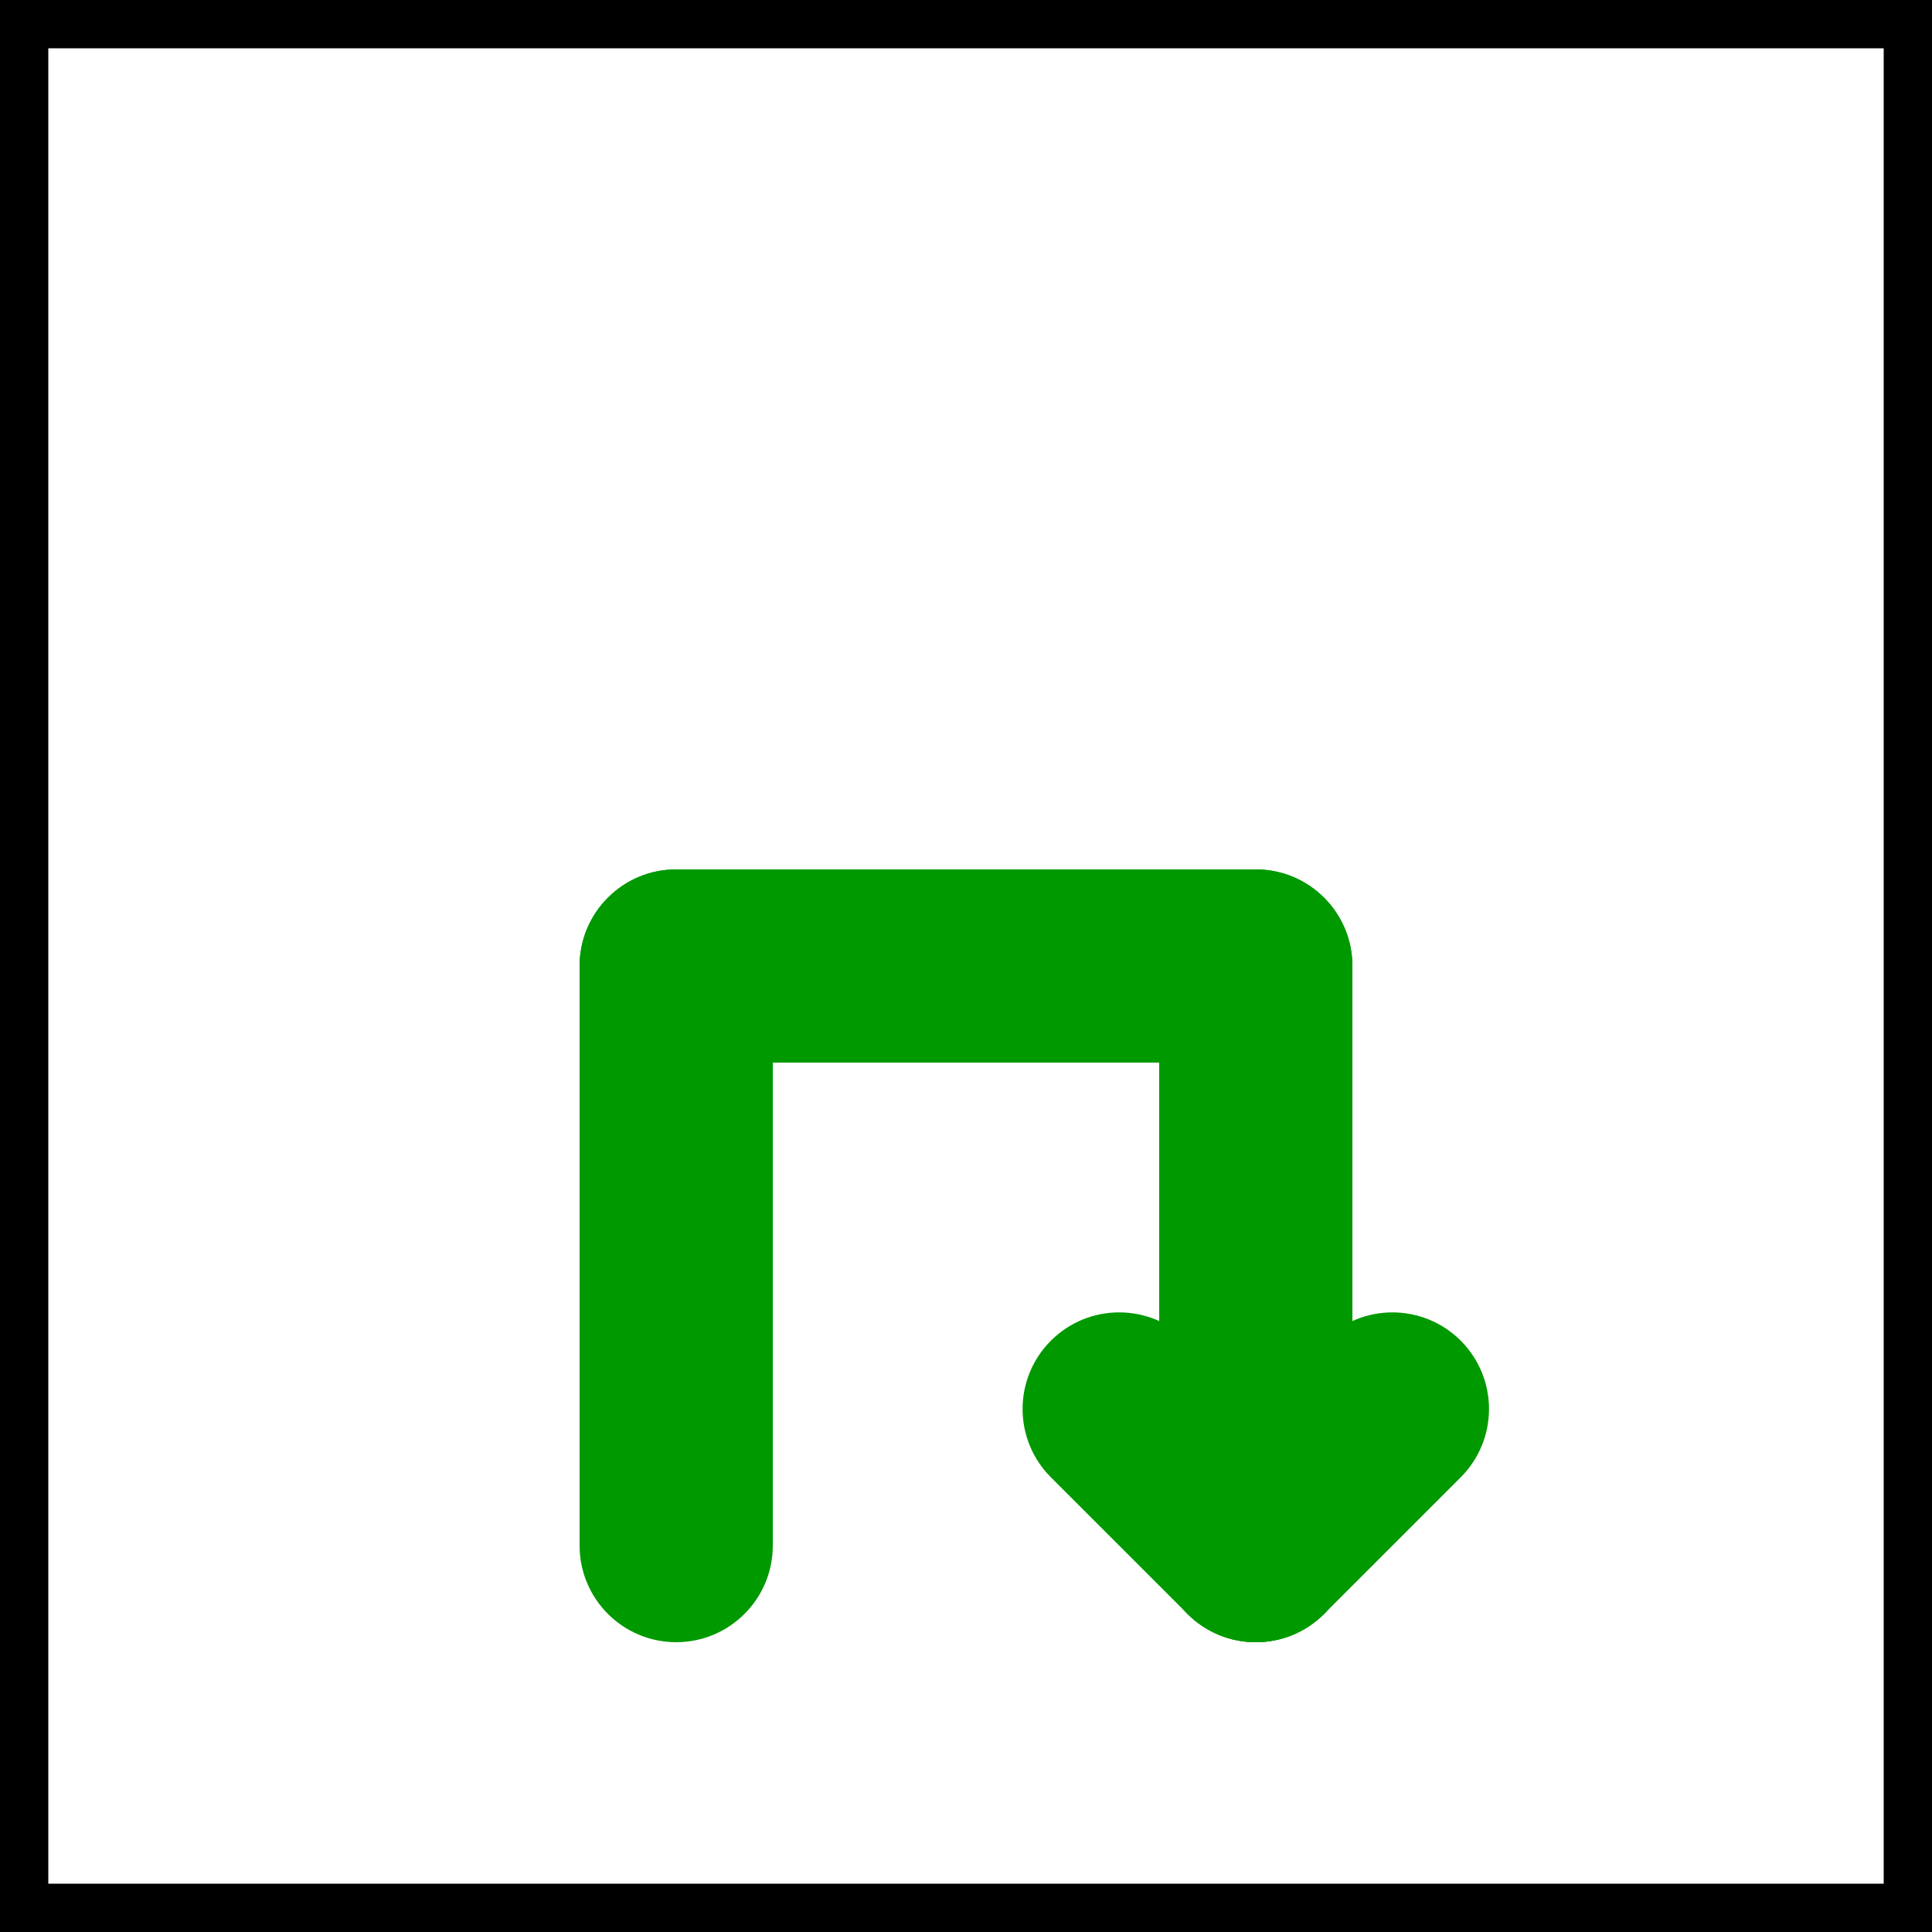
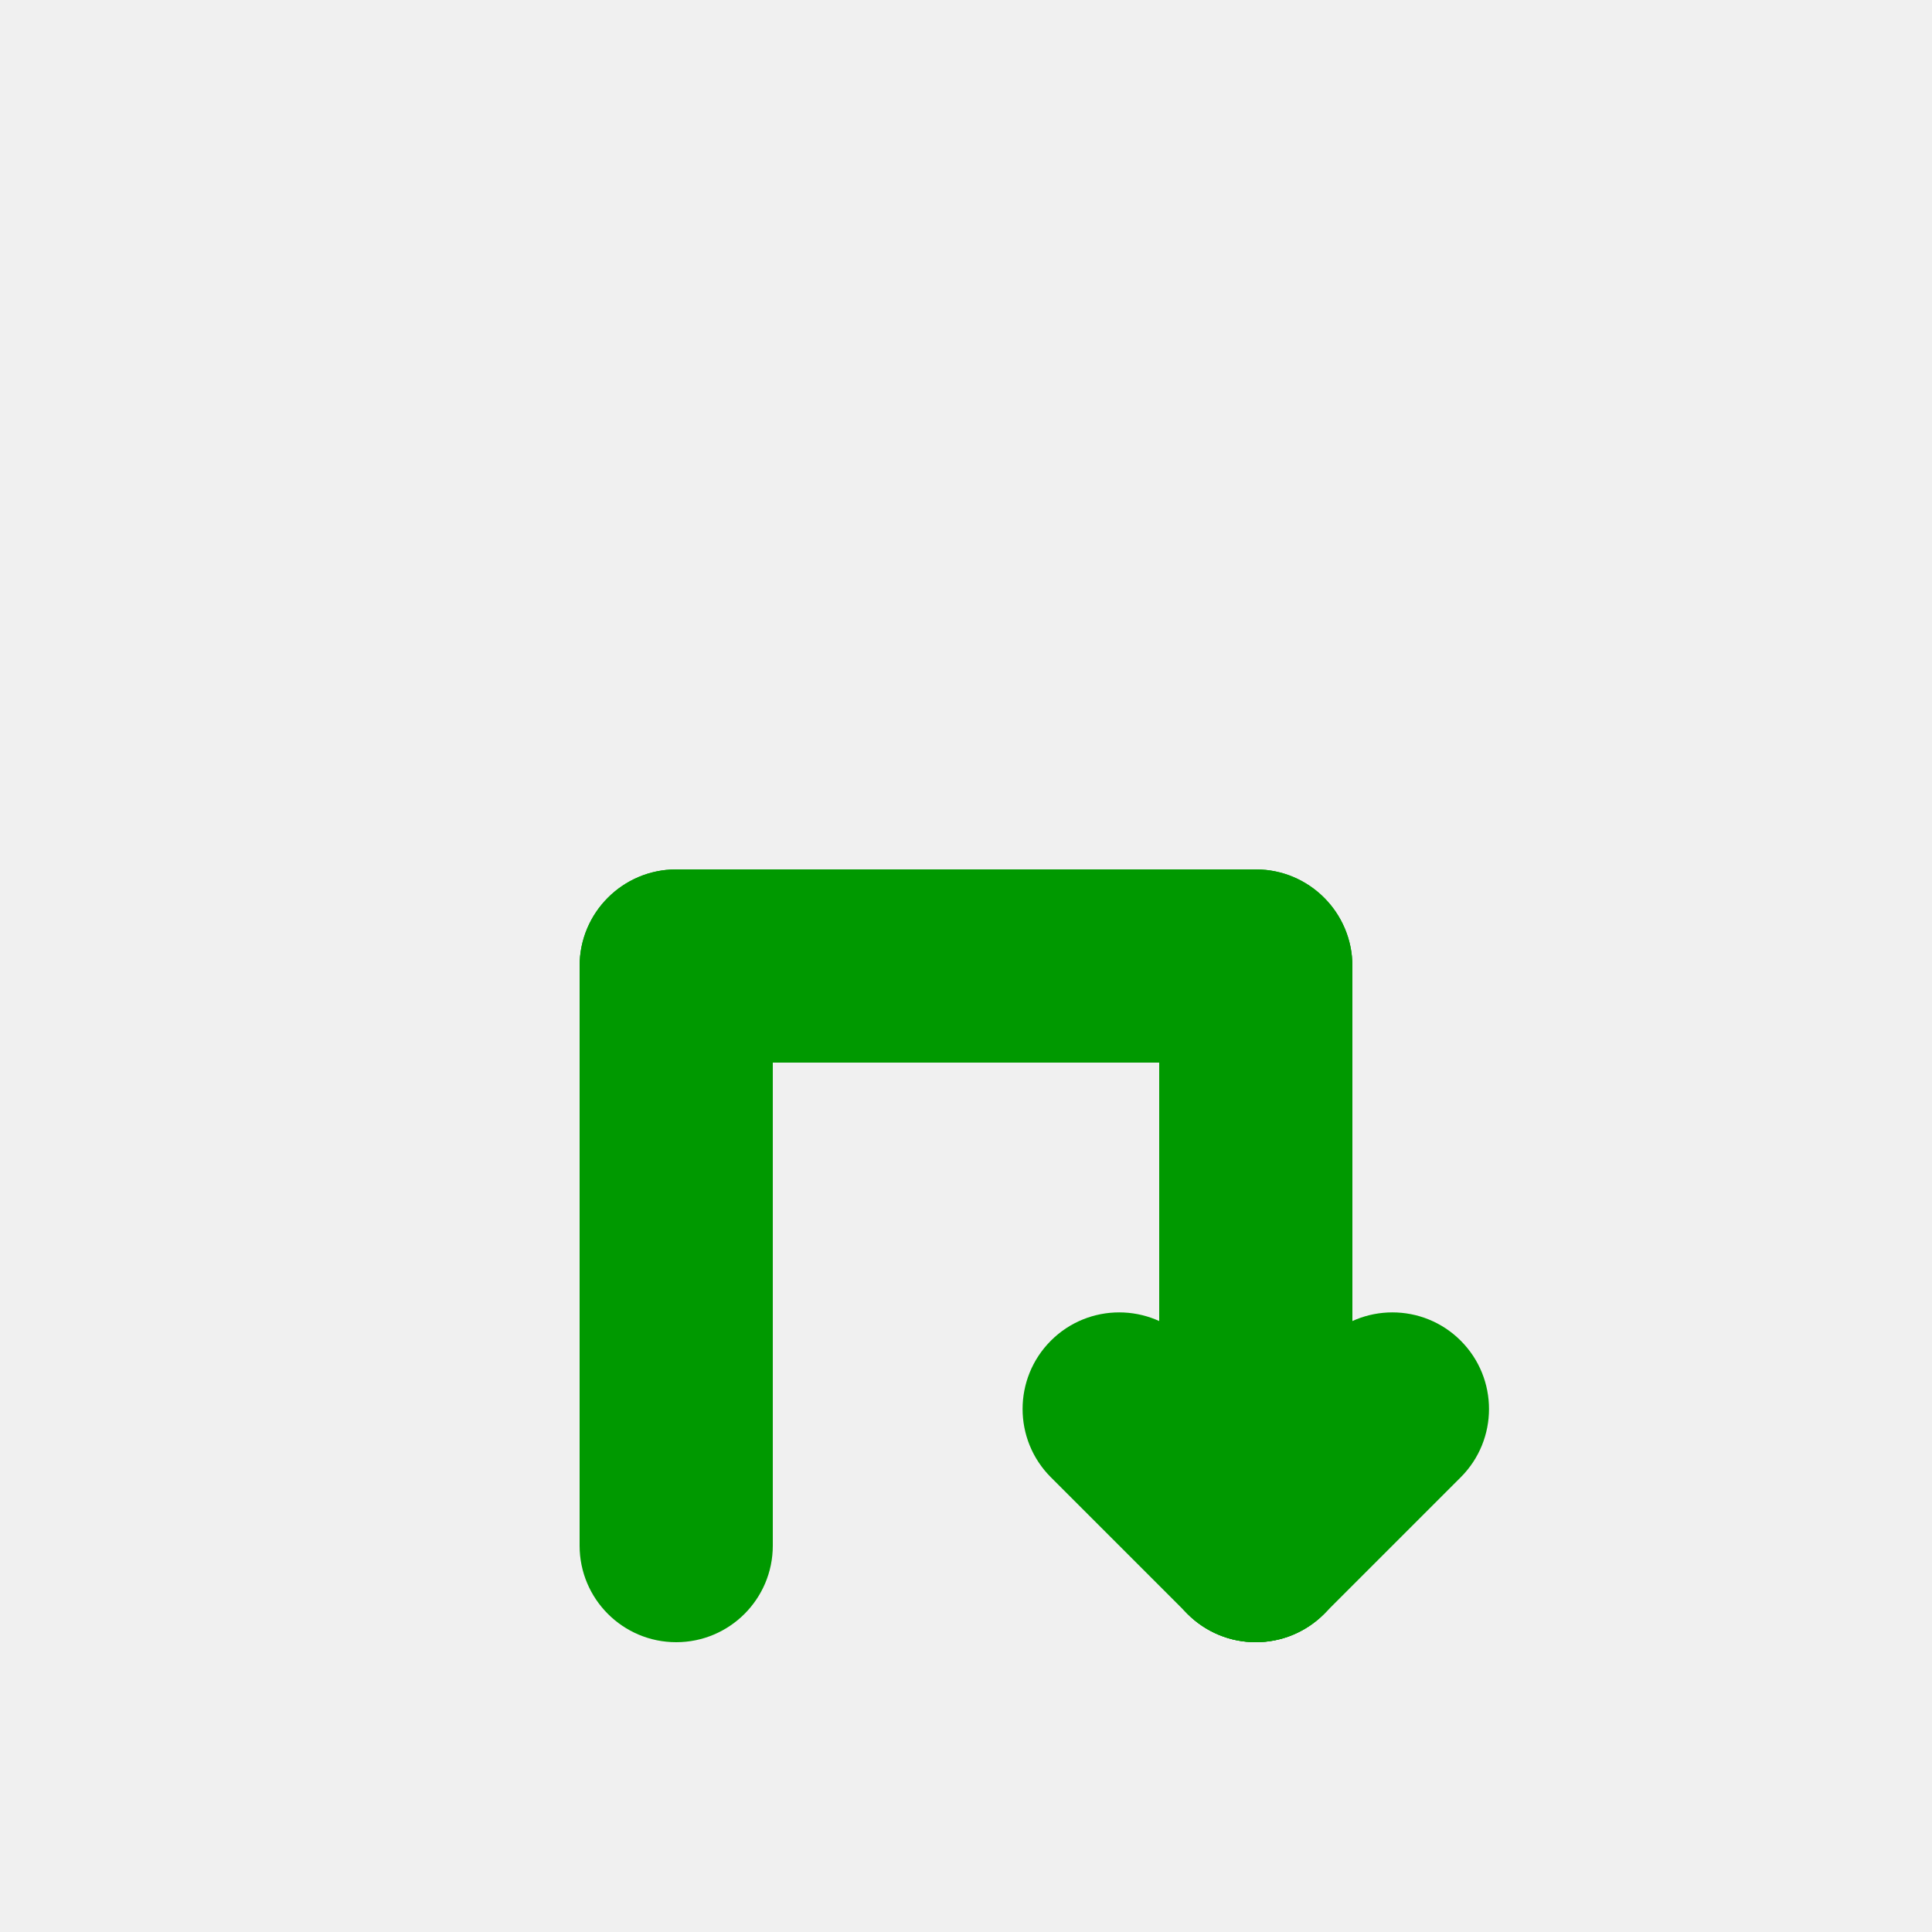
<svg xmlns="http://www.w3.org/2000/svg" viewBox="0 0 20 20">
-   <rect stroke="black" fill="white" x="0" y="0" width="20" height="20" />
  <g fill="rgb(0,153,0)">
    <rect width="8" height="2" x="6" y="9" rx="1" />
    <rect width="2" height="8" x="6" y="9" rx="1" />
    <rect width="2" height="8" x="12" y="9" rx="1" />
-     <rect transform="rotate(45,13,16)" width="4" height="2" x="10" y="15" rx="1" />
-     <rect transform="rotate(45,13,16)" width="2" height="4" x="12" y="13" rx="1" />
+     <g transform="rotate(45,13,16)">
+       <rect width="4" height="2" x="10" y="15" rx="1" />
+       <rect width="2" height="4" x="12" y="13" rx="1" />
+     </g>
  </g>
</svg>
